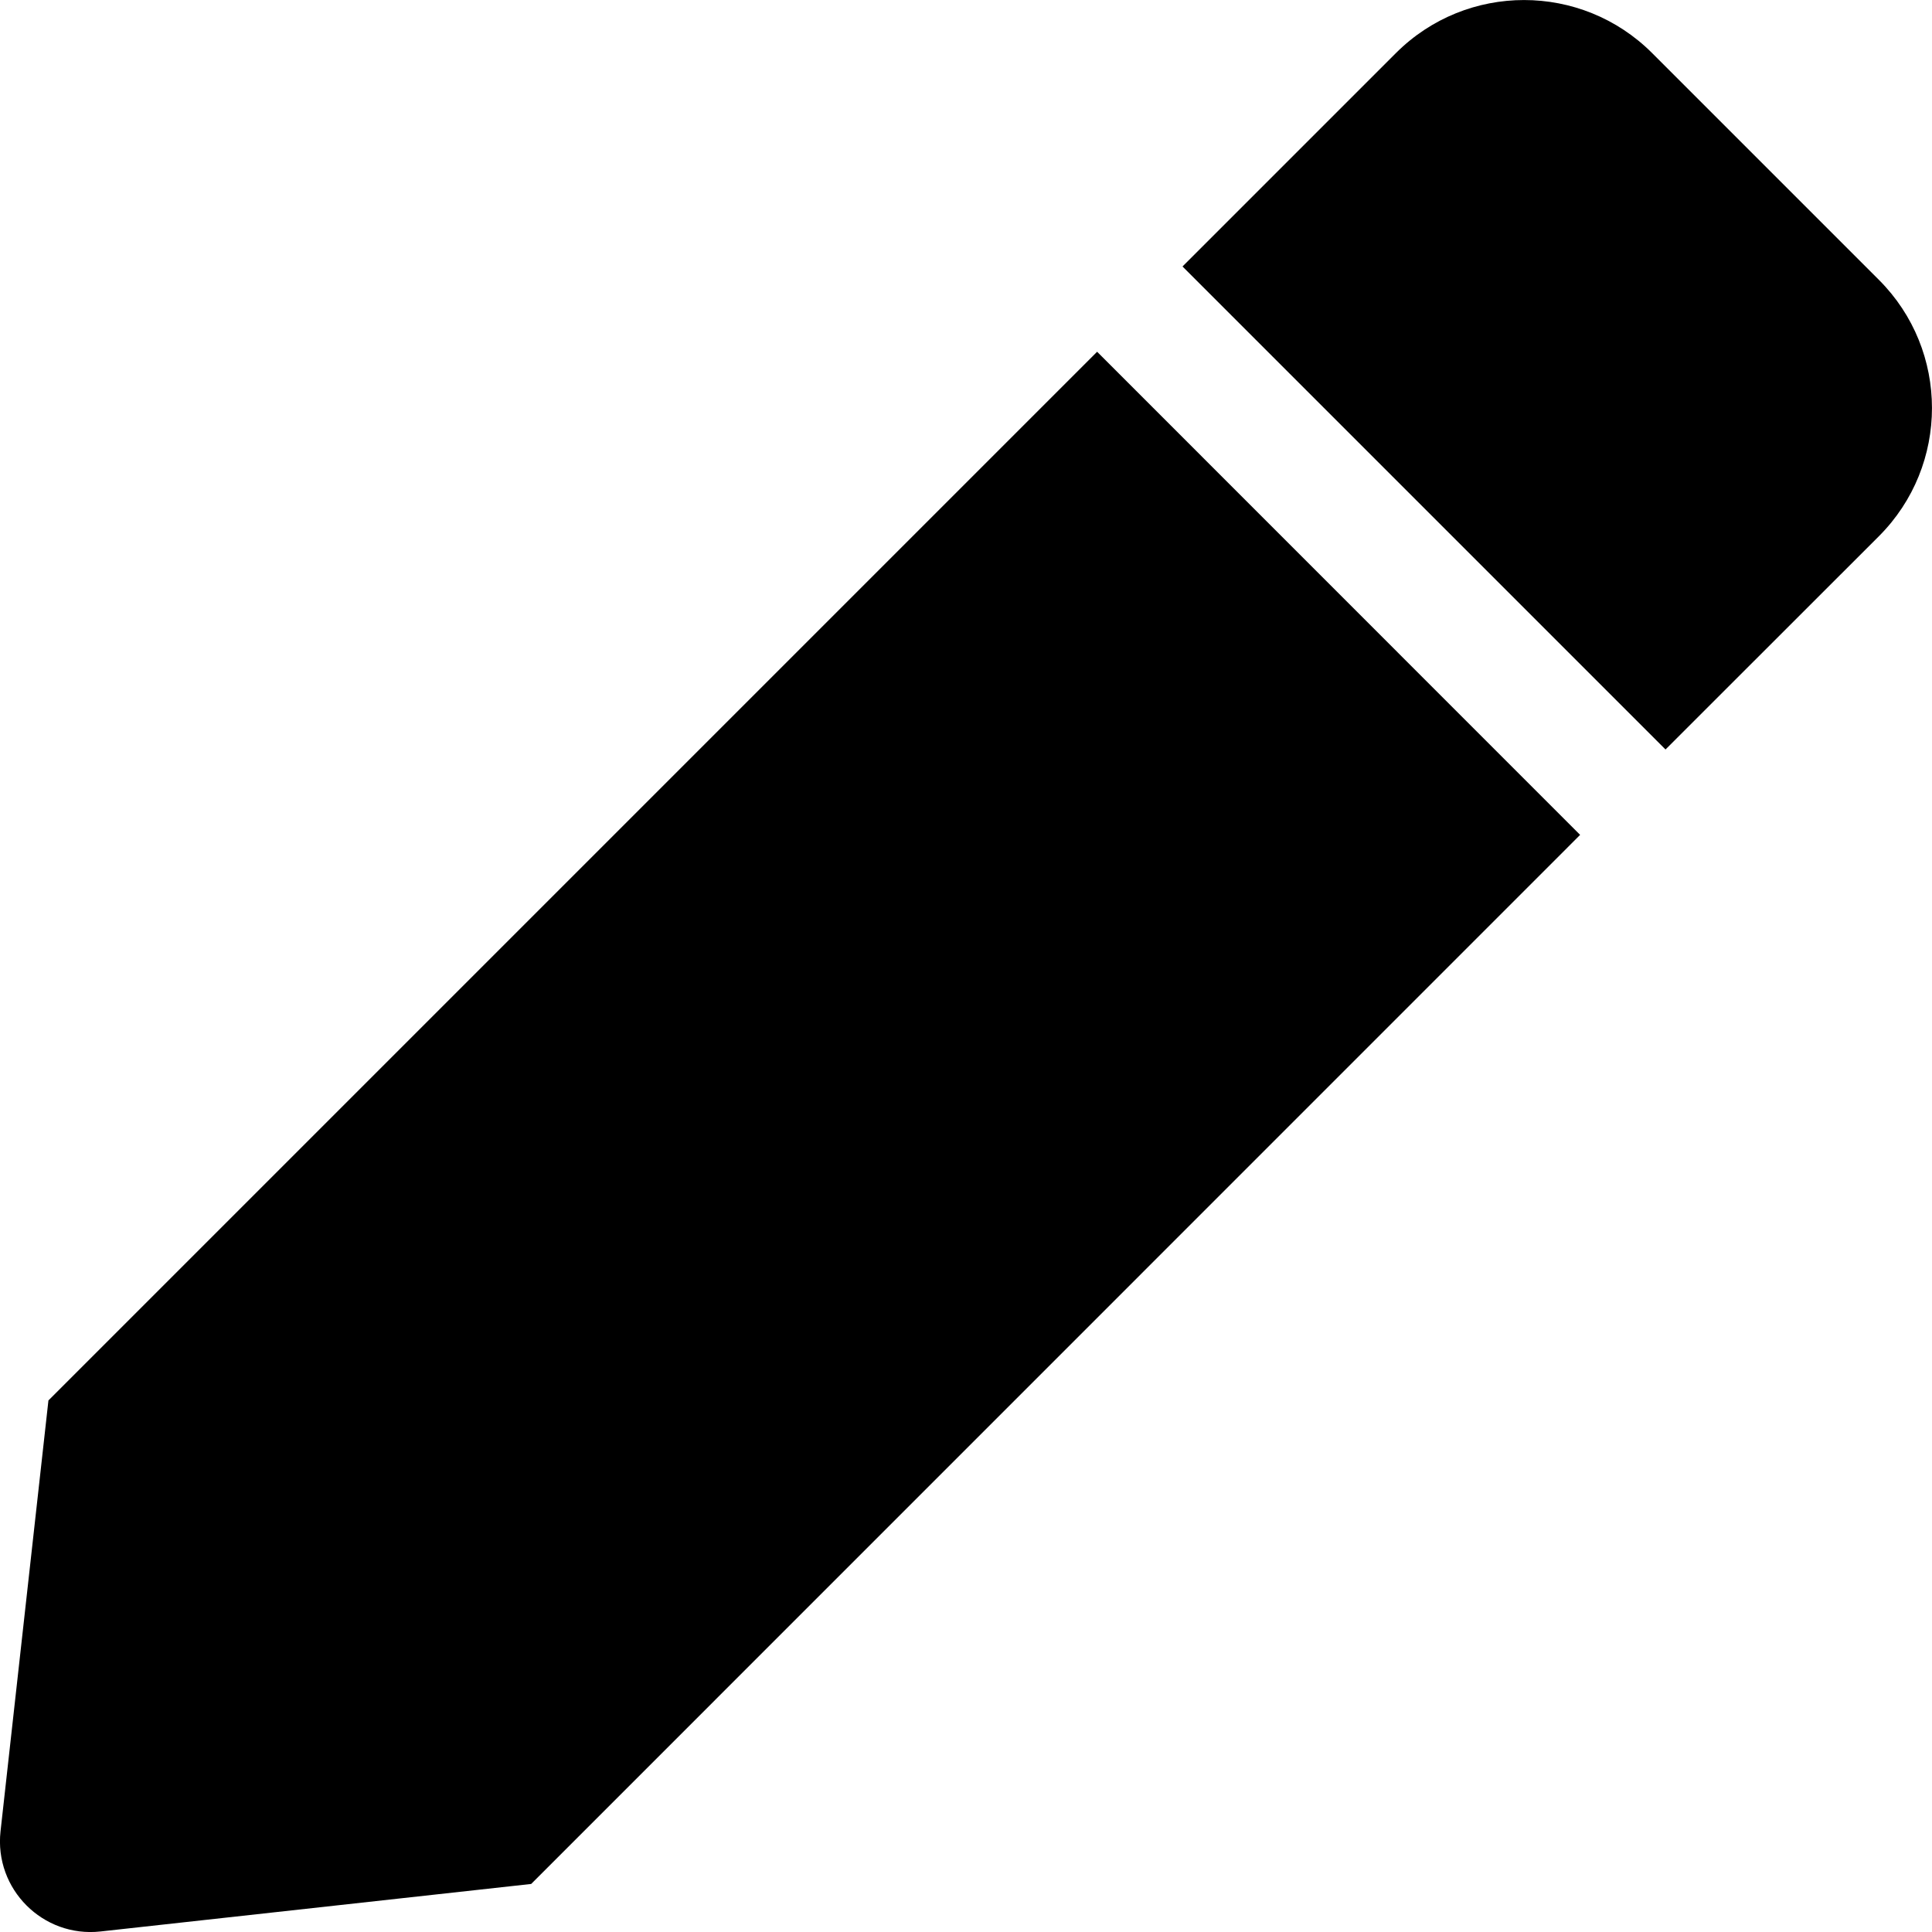
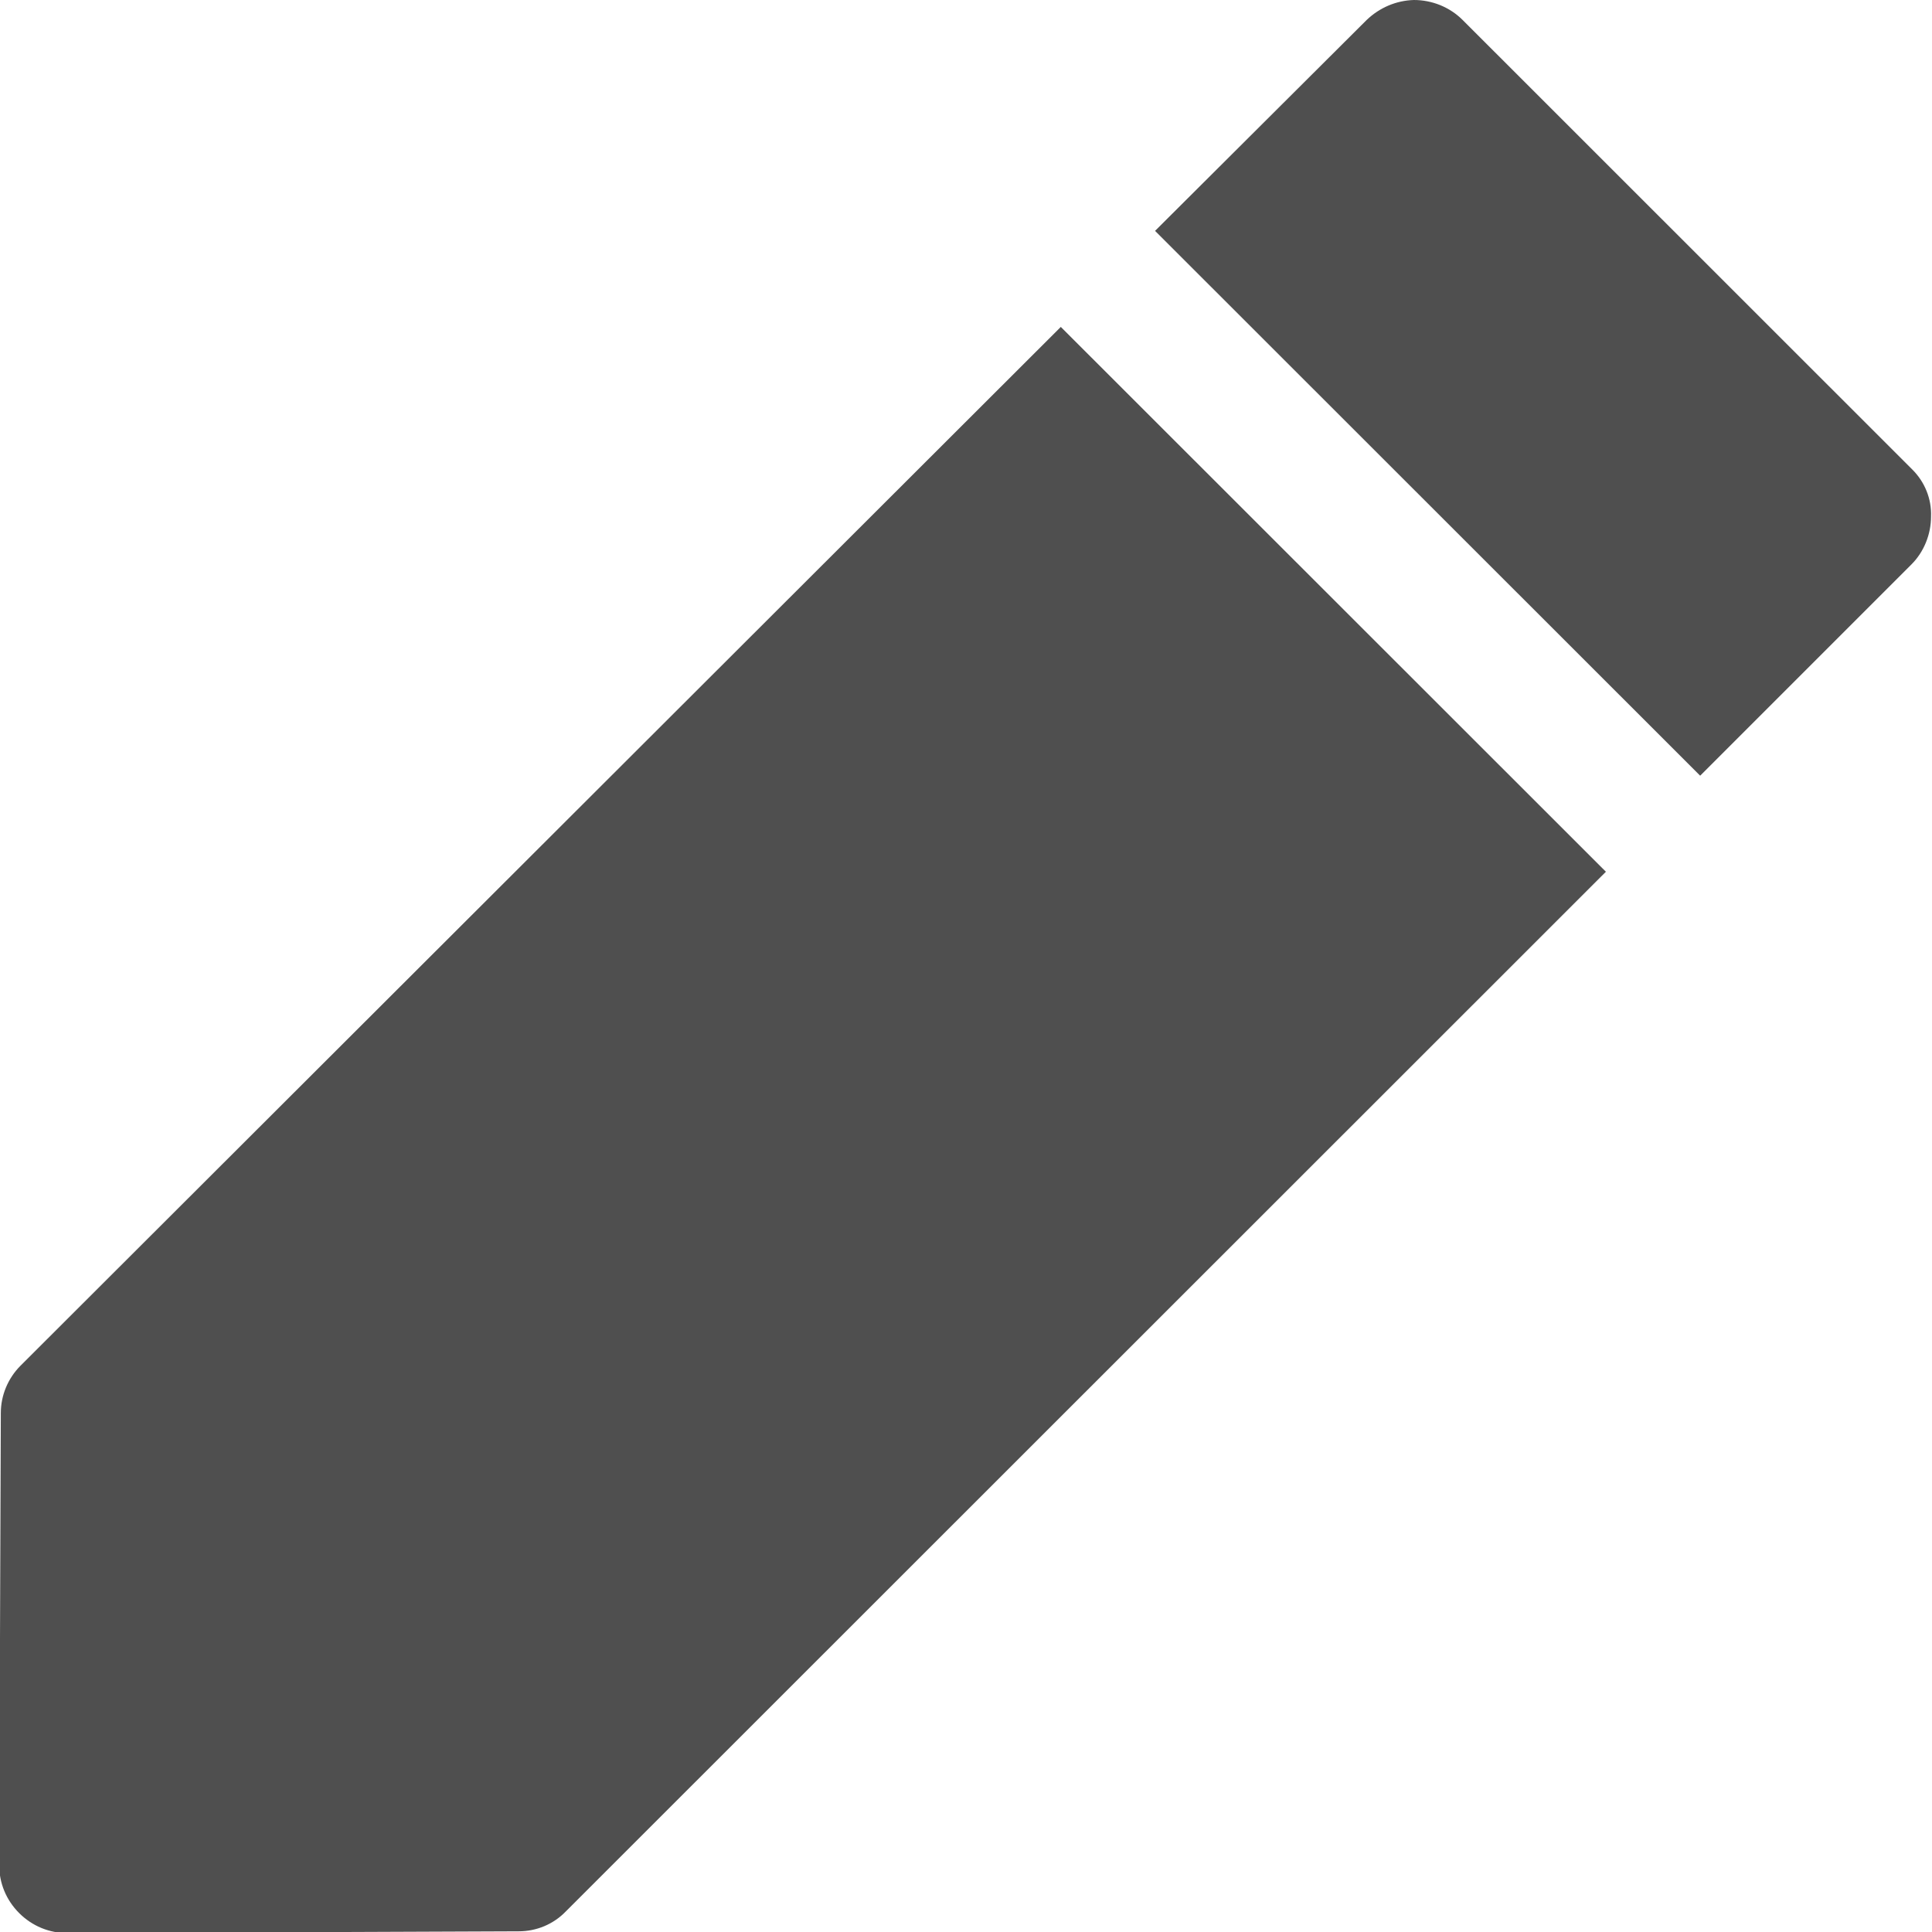
- <svg xmlns="http://www.w3.org/2000/svg" width="15" height="15" viewBox="0 0 15 15">
-   <path d="M8.518 2.731L12.268 6.482L4.124 14.627L0.78 14.996C0.333 15.045 -0.045 14.667 0.004 14.219L0.376 10.873L8.518 2.731ZM14.588 2.173L12.827 0.412C12.278 -0.137 11.387 -0.137 10.838 0.412L9.181 2.069L12.931 5.819L14.588 4.163C15.137 3.613 15.137 2.722 14.588 2.173Z" />
+ <svg xmlns="http://www.w3.org/2000/svg" width="14" height="14" viewBox="0 0 14 14" fill="none">
+   <path d="M13.857 3.402L10.599 0.145C10.505 0.051 10.377 0 10.245 0C10.117 0.004 9.997 0.055 9.903 0.145L8.37 1.673L12.32 5.621L13.852 4.089C13.942 3.999 13.993 3.871 13.993 3.743C13.998 3.615 13.947 3.491 13.857 3.402Z" fill="#4F4F4F" />
+   <path d="M0.147 9.898C0.058 9.988 0.006 10.111 0.006 10.239L-0.006 13.513C-0.006 13.646 0.045 13.769 0.139 13.863C0.233 13.957 0.357 14.008 0.489 14.008L3.759 13.995C3.887 13.995 4.011 13.944 4.101 13.85L11.637 6.317L7.687 2.369L0.147 9.898Z" fill="#4F4F4F" />
</svg>
